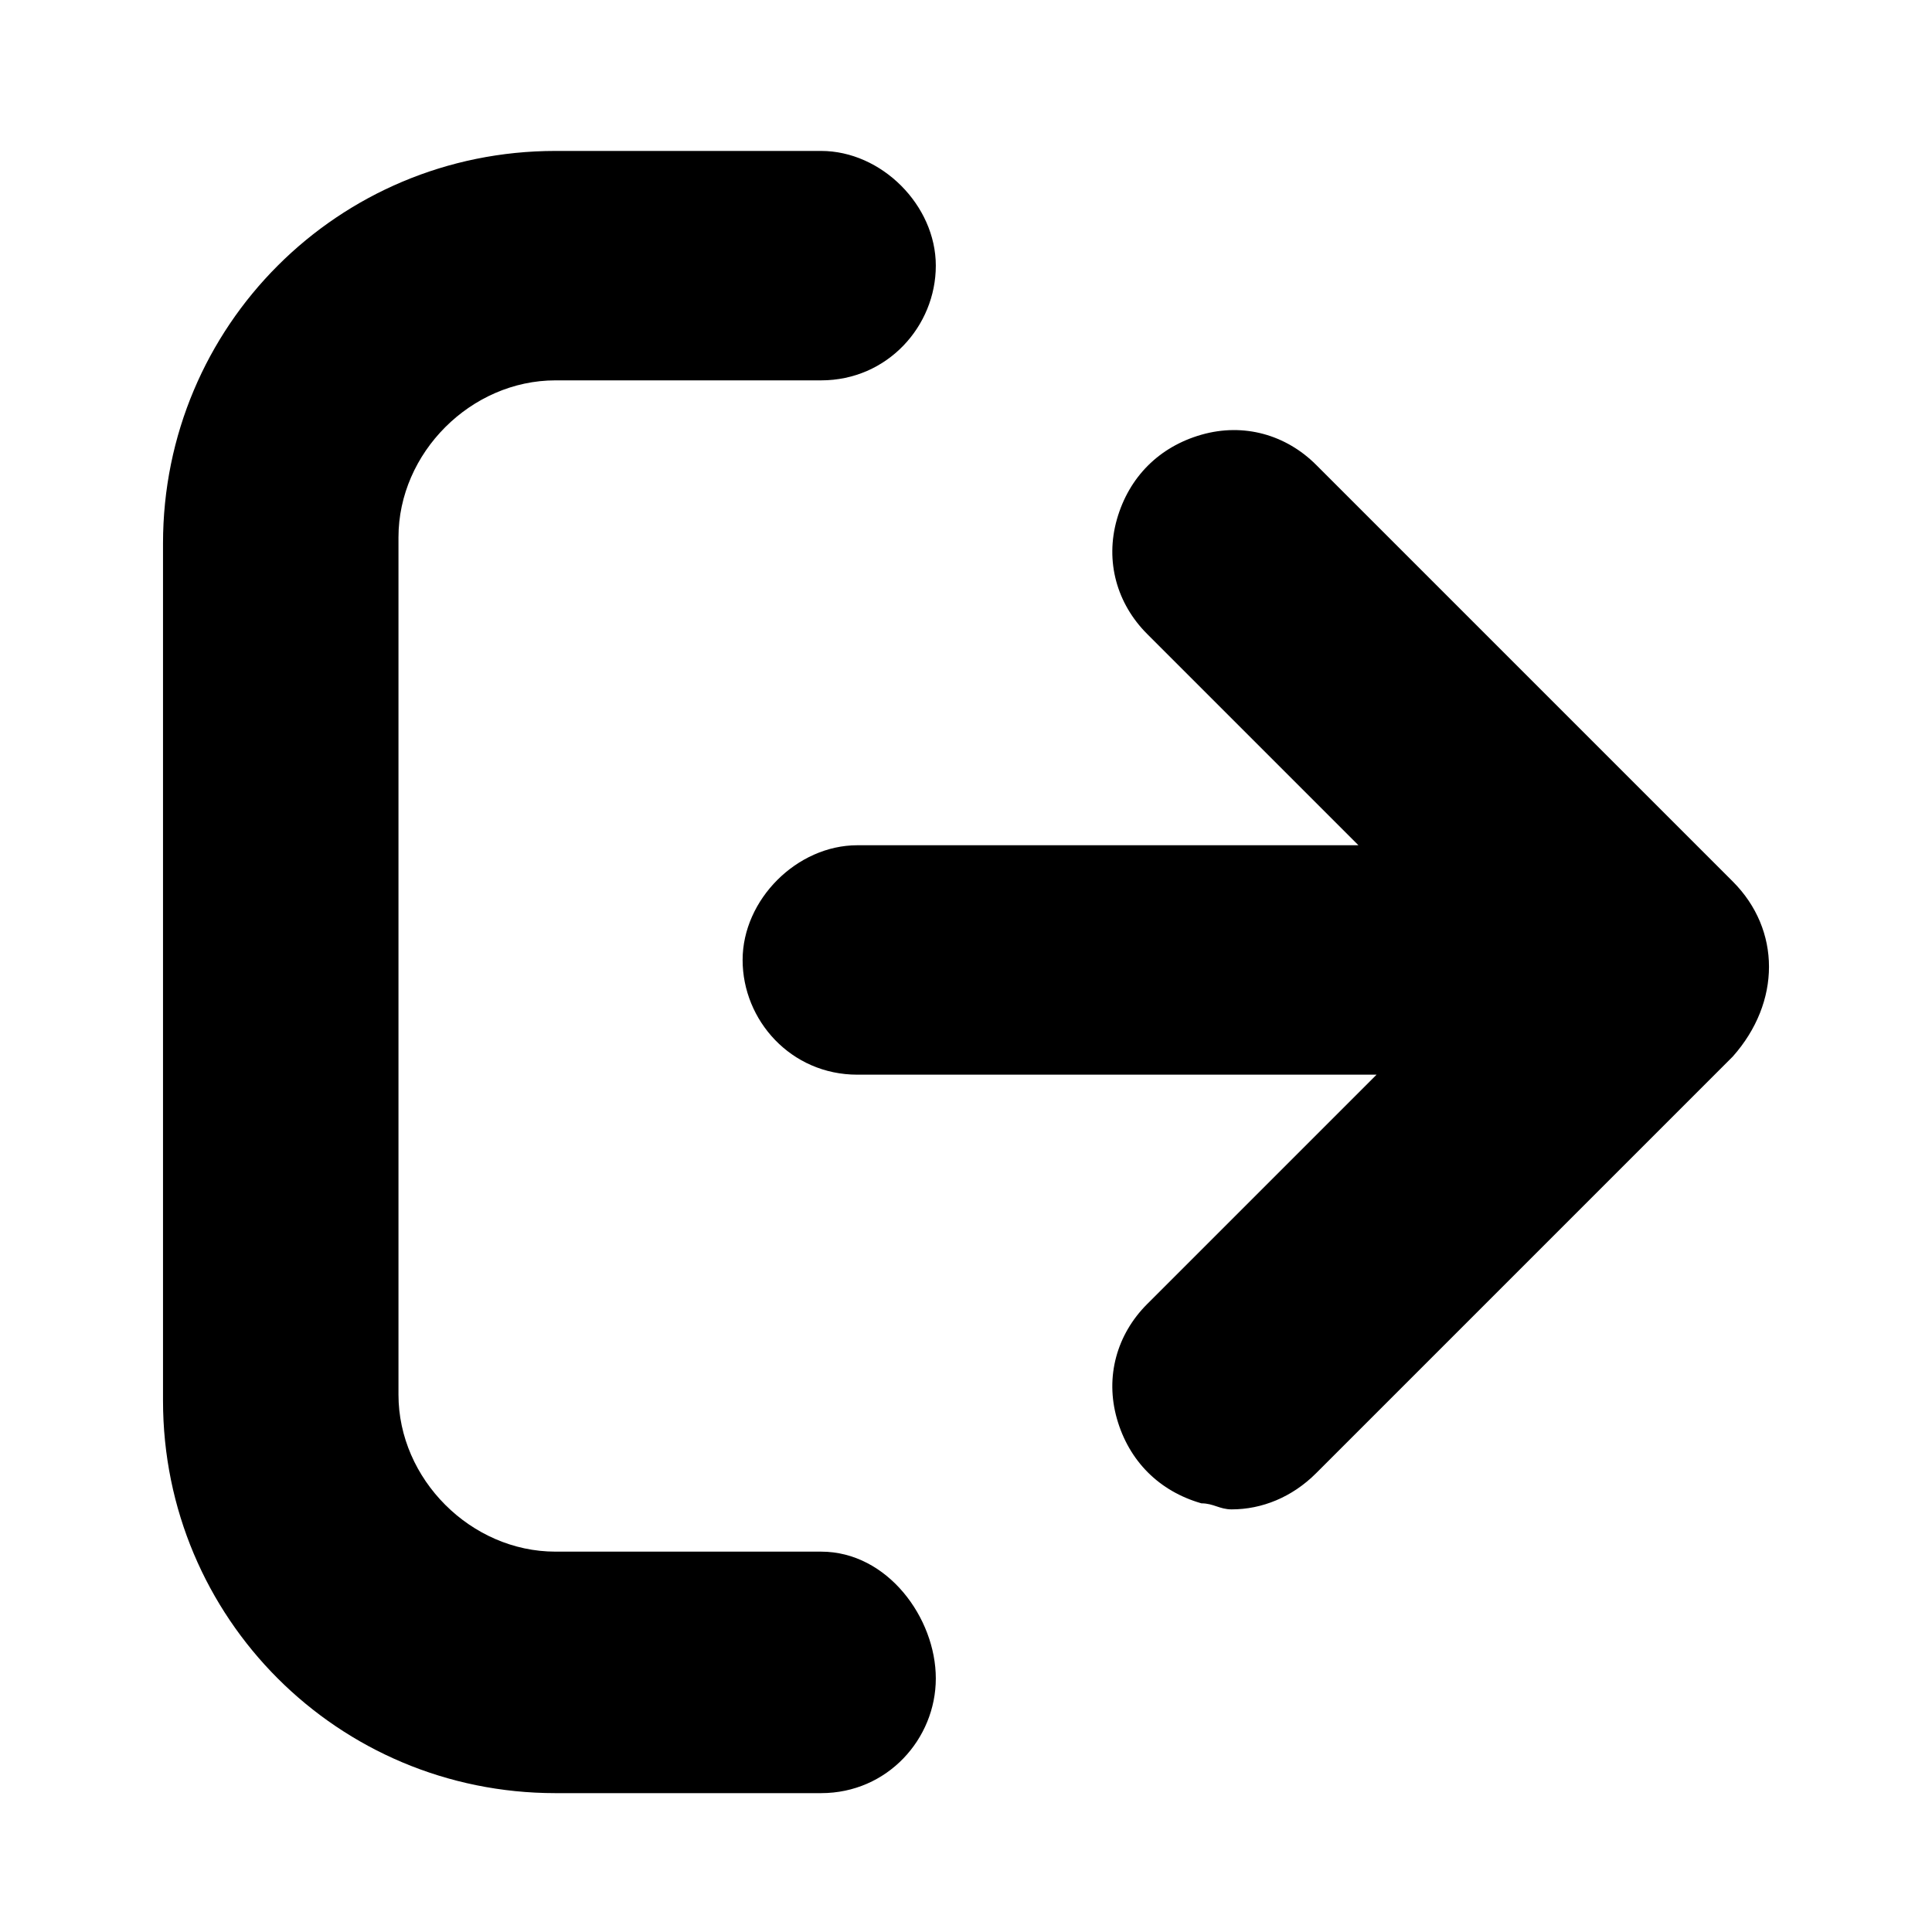
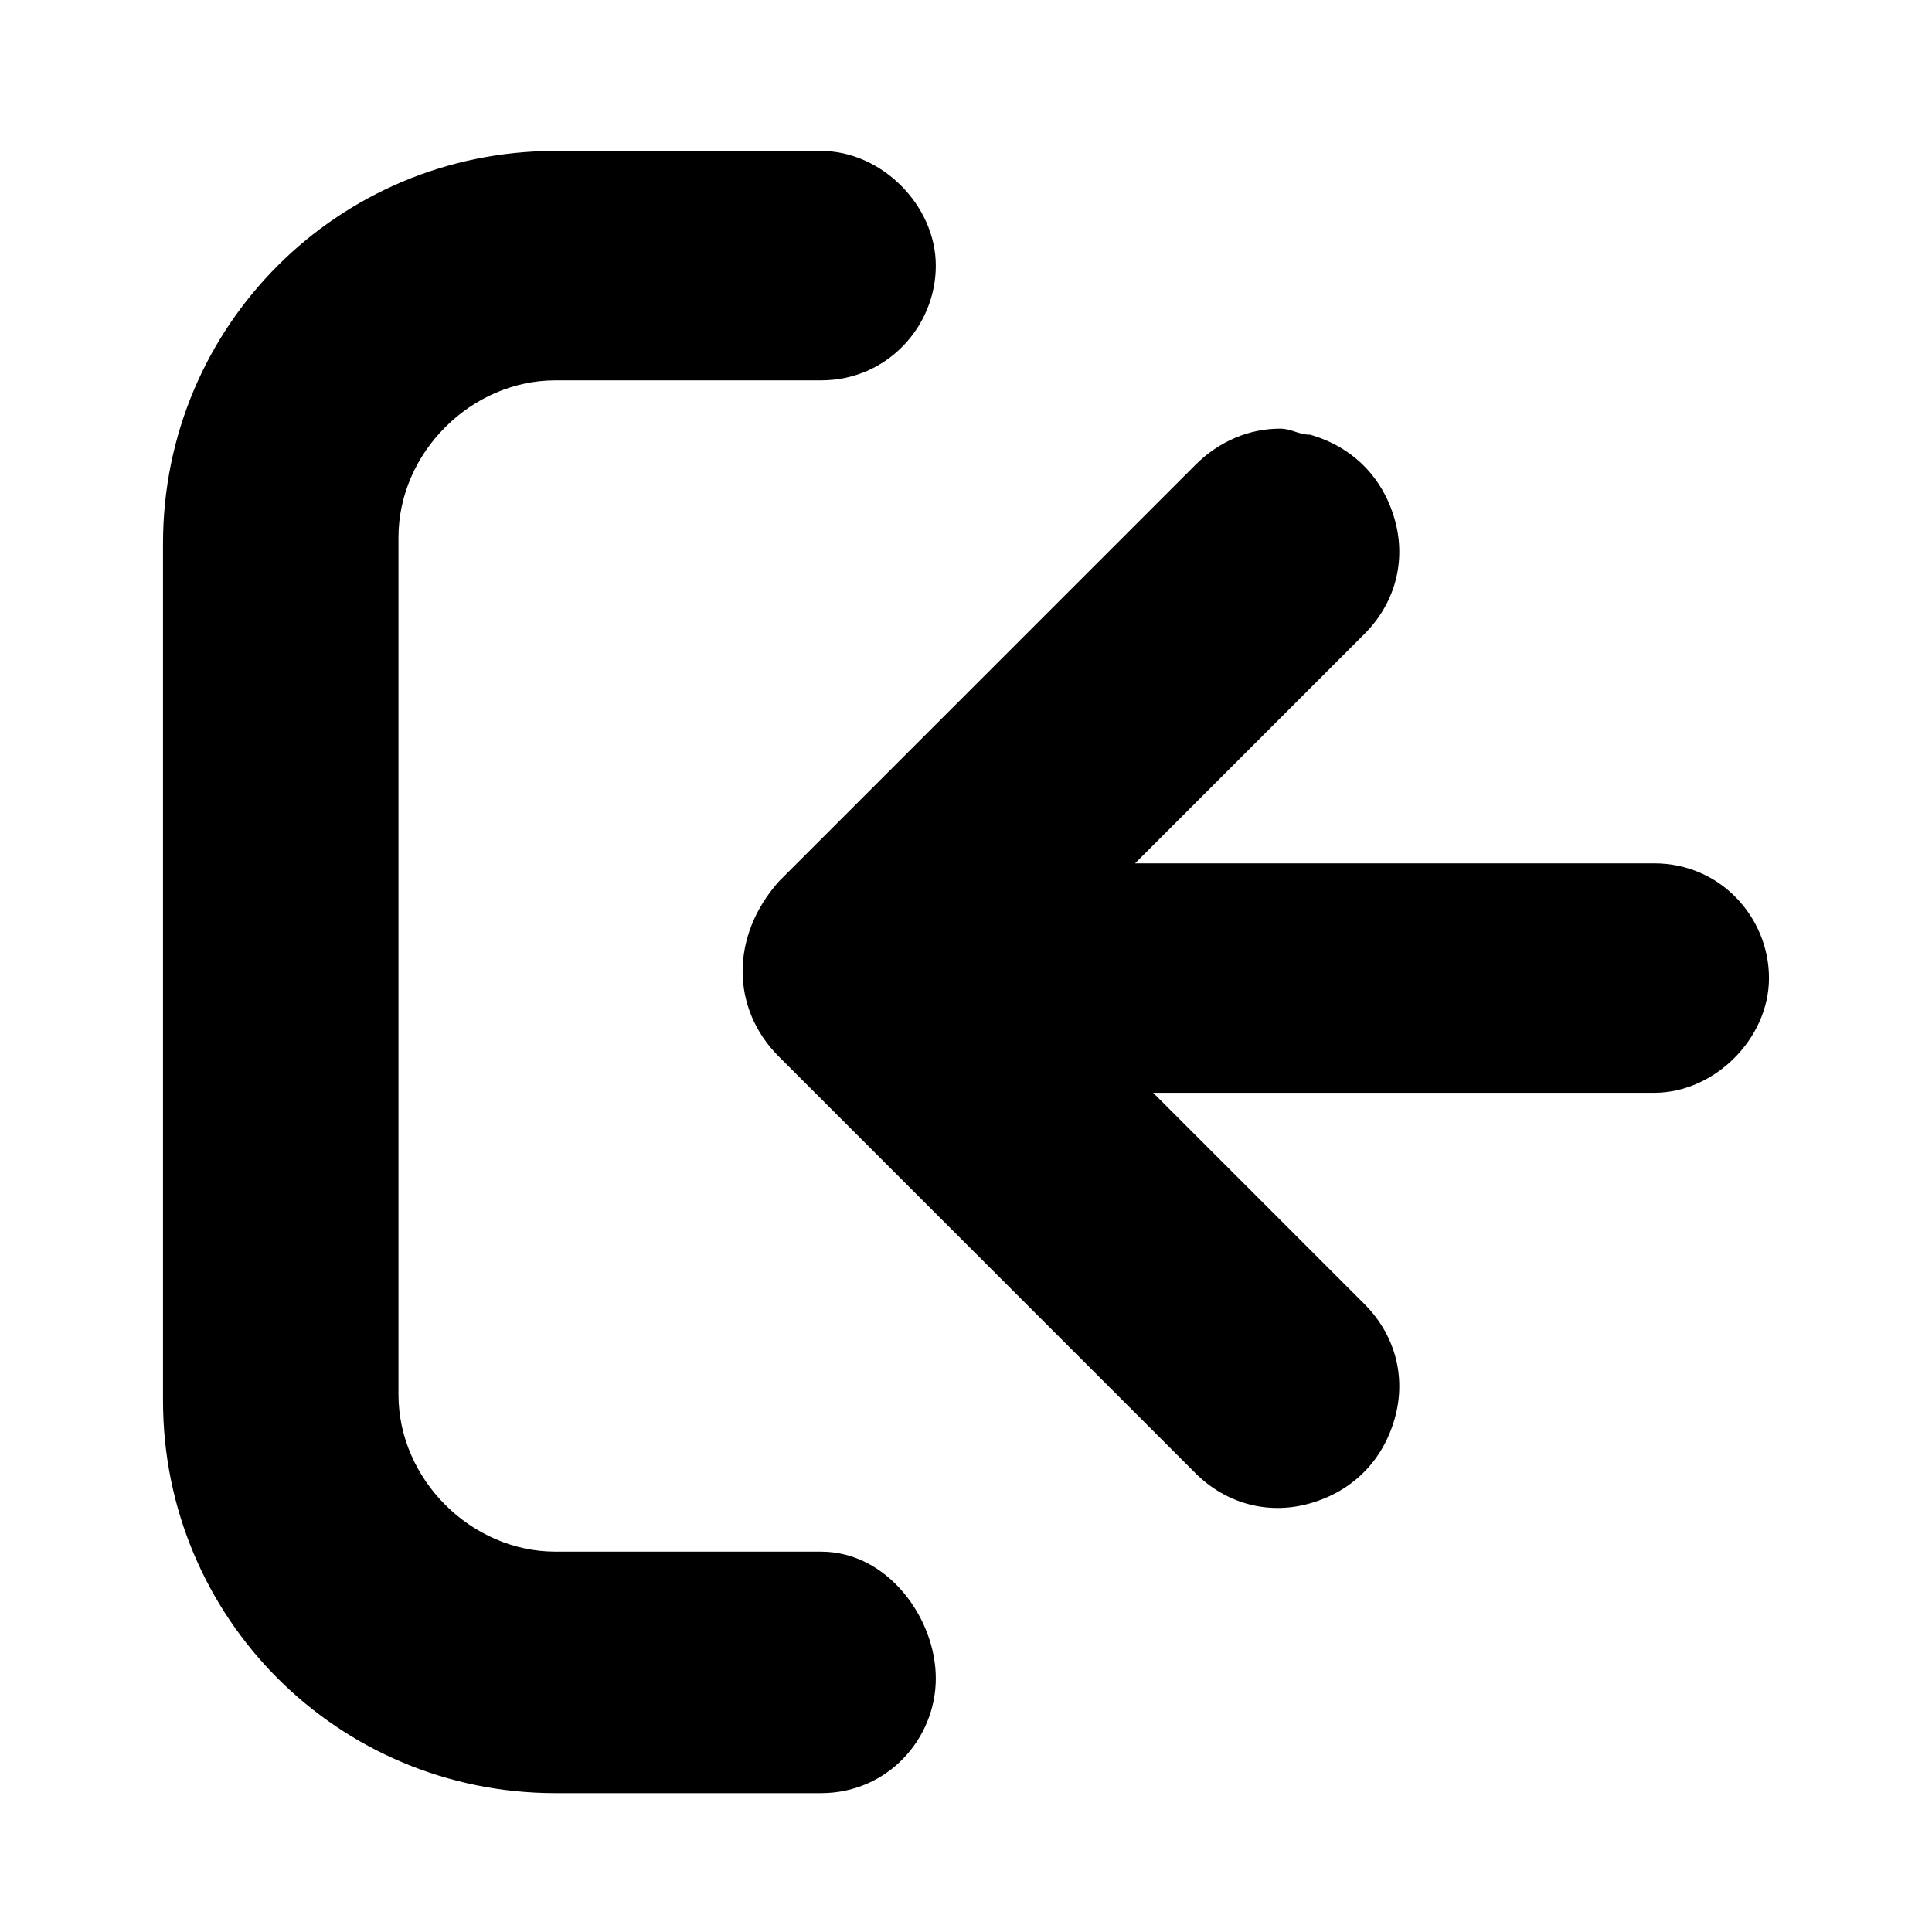
<svg xmlns="http://www.w3.org/2000/svg" viewBox="0 0 32 32" style="enable-background:new 0 0 32 32" xml:space="preserve">
  <path d="M13.6 25.7H9.2c-1.4 0-2.6-1.2-2.6-2.6V8.9c0-1.4 1.2-2.6 2.6-2.6h4.4c1.1 0 1.9-.9 1.9-1.9s-.9-1.9-1.9-1.9H9.2C5.6 2.5 2.7 5.4 2.7 9v14.2c0 3.6 2.9 6.5 6.5 6.5h4.4c1.1 0 1.9-.9 1.9-1.9s-.8-2.1-1.9-2.1z" />
-   <path d="m28.7 14.6-6.9-6.9c-.5-.5-1.2-.7-1.9-.5-.7.2-1.2.7-1.4 1.4-.2.7 0 1.4.5 1.9l3.5 3.5h-8.3c-1 0-1.9.9-1.9 1.9 0 1 .8 1.9 1.9 1.9h8.6L19 21.6c-.5.5-.7 1.2-.5 1.9.2.7.7 1.2 1.4 1.4.2 0 .3.1.5.1.5 0 1-.2 1.4-.6l6.9-6.9c.8-.9.8-2.1 0-2.9z" />
+   <path d="m12.9 17.5 6.9 6.9c.5.5 1.2.7 1.9.5.7-.2 1.2-.7 1.4-1.4.2-.7 0-1.4-.5-1.9l-3.5-3.5h8.3c1 0 1.9-.9 1.9-1.9s-.8-1.9-1.9-1.9h-8.6l3.8-3.8c.5-.5.7-1.2.5-1.9-.2-.7-.7-1.2-1.4-1.4-.2 0-.3-.1-.5-.1-.5 0-1 .2-1.4.6l-6.9 6.9c-.8.9-.8 2.1 0 2.9z" />
</svg>
